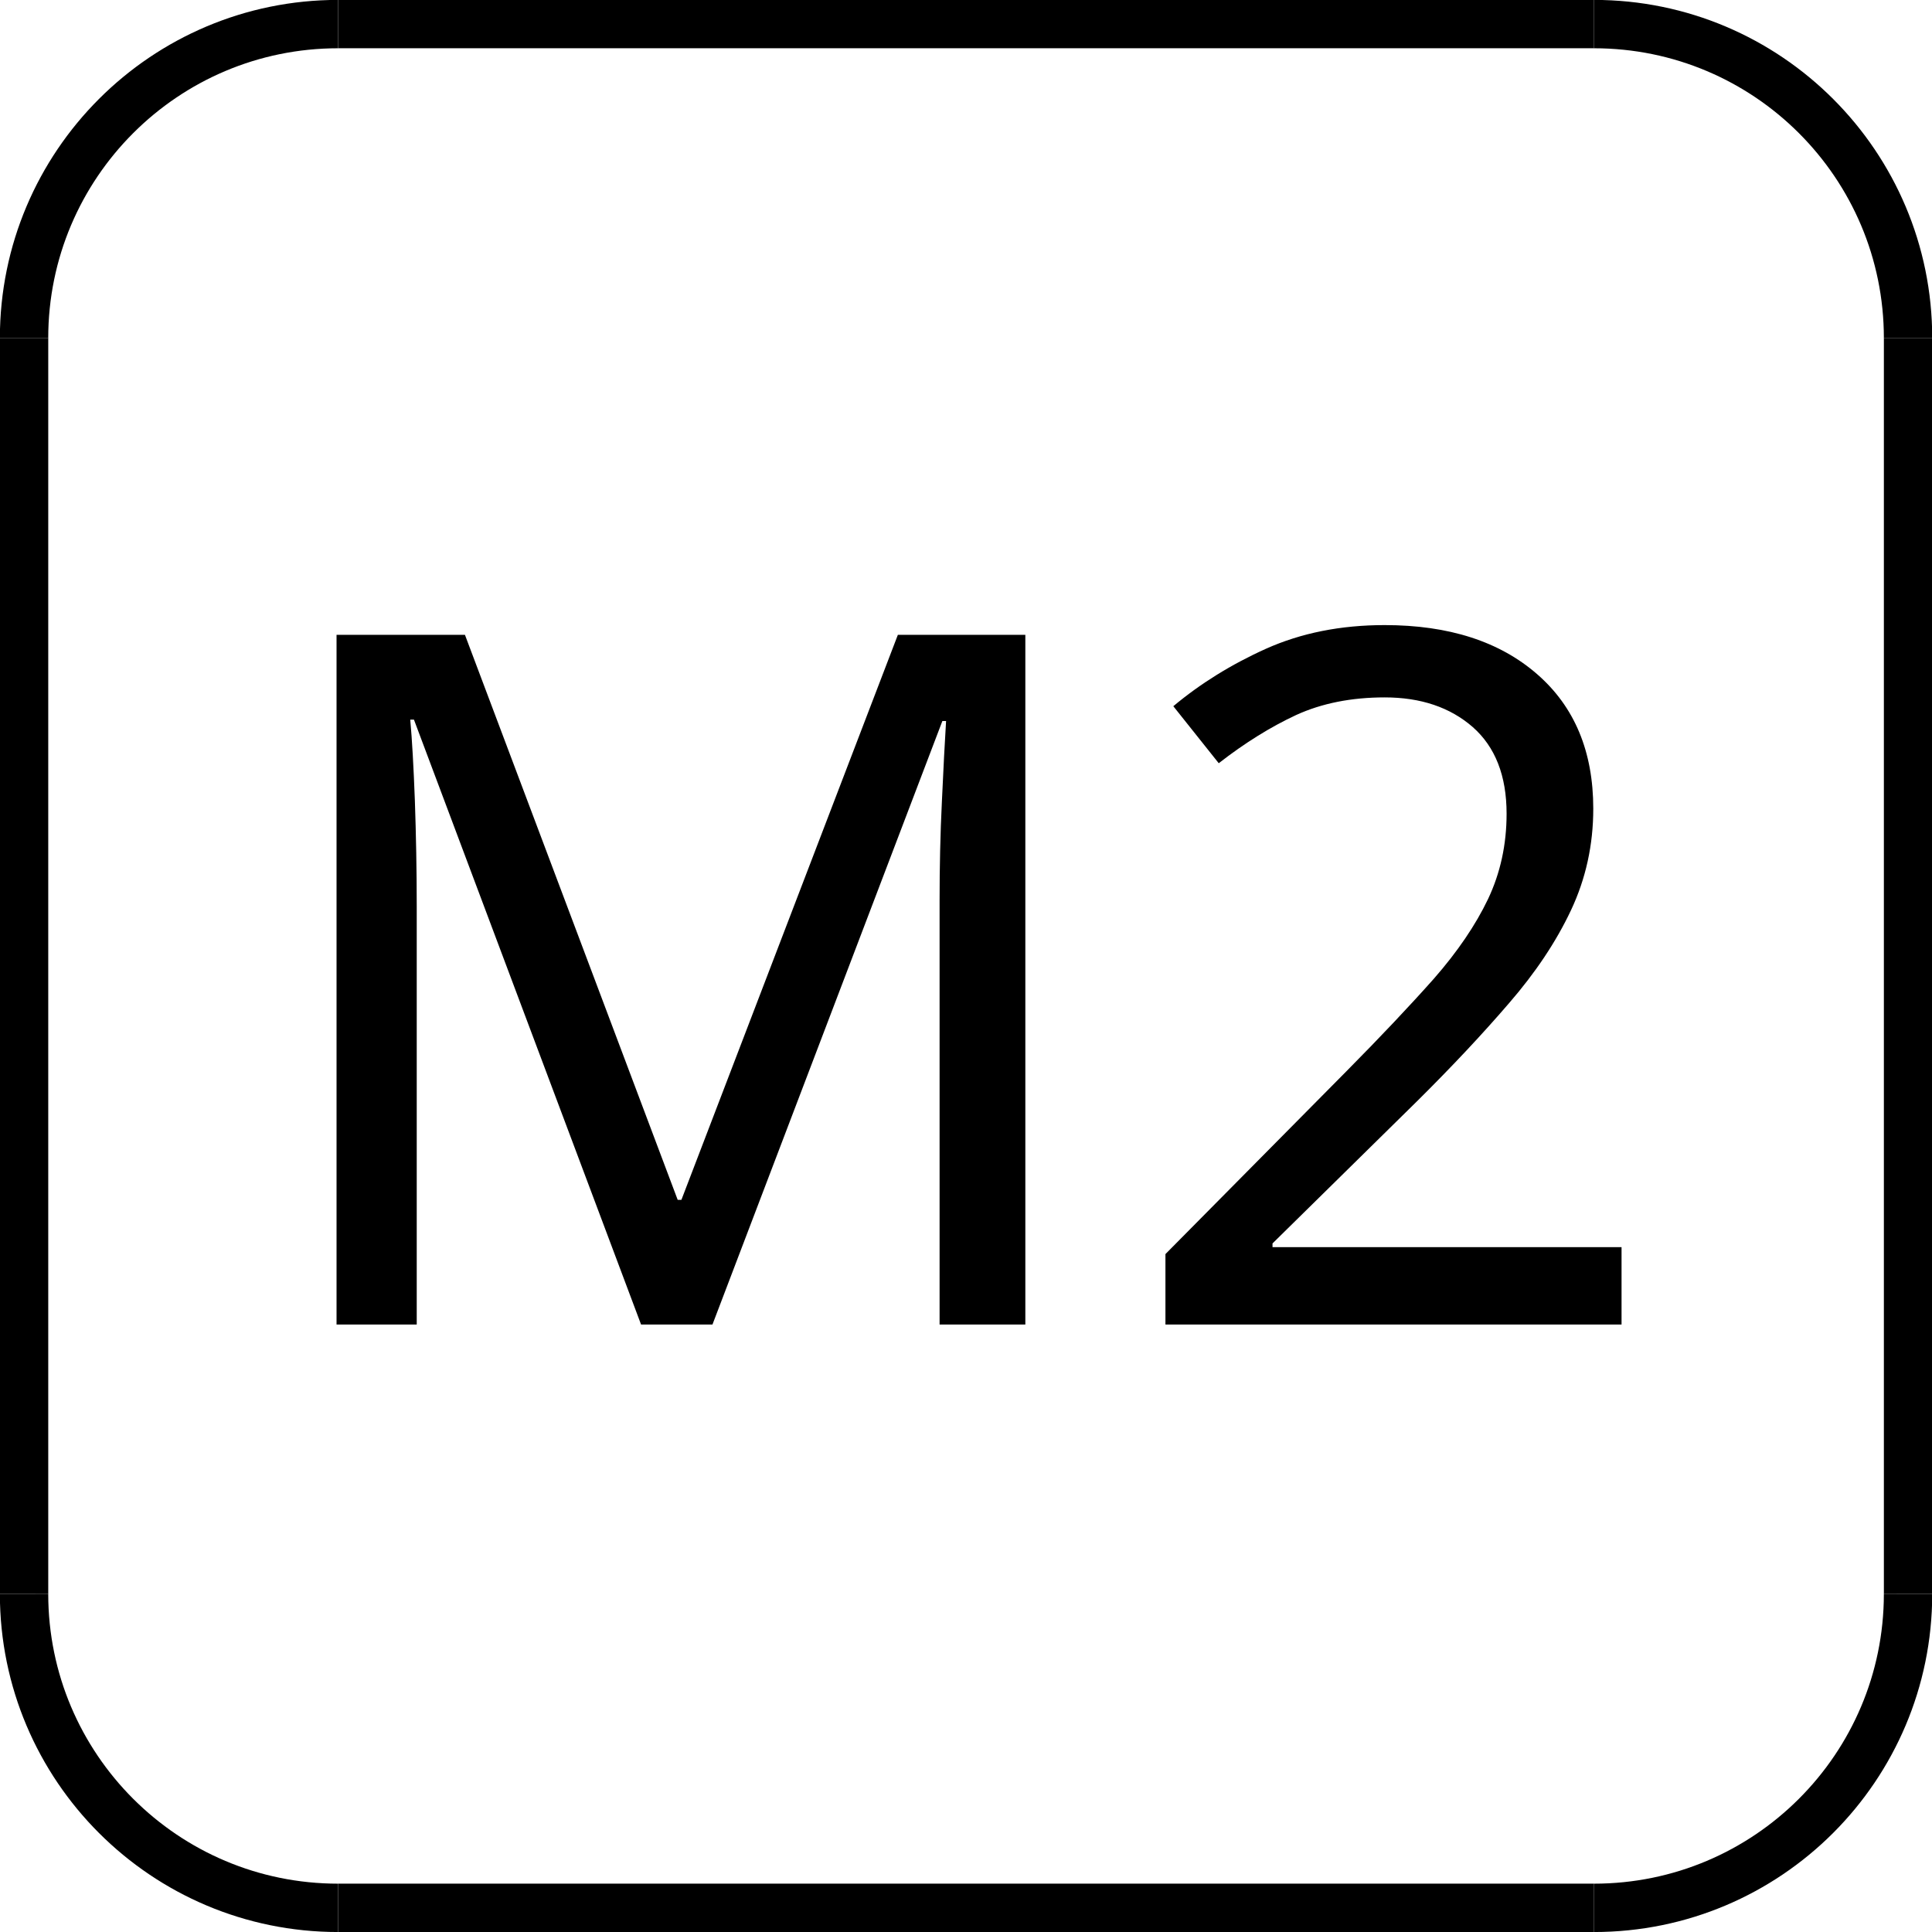
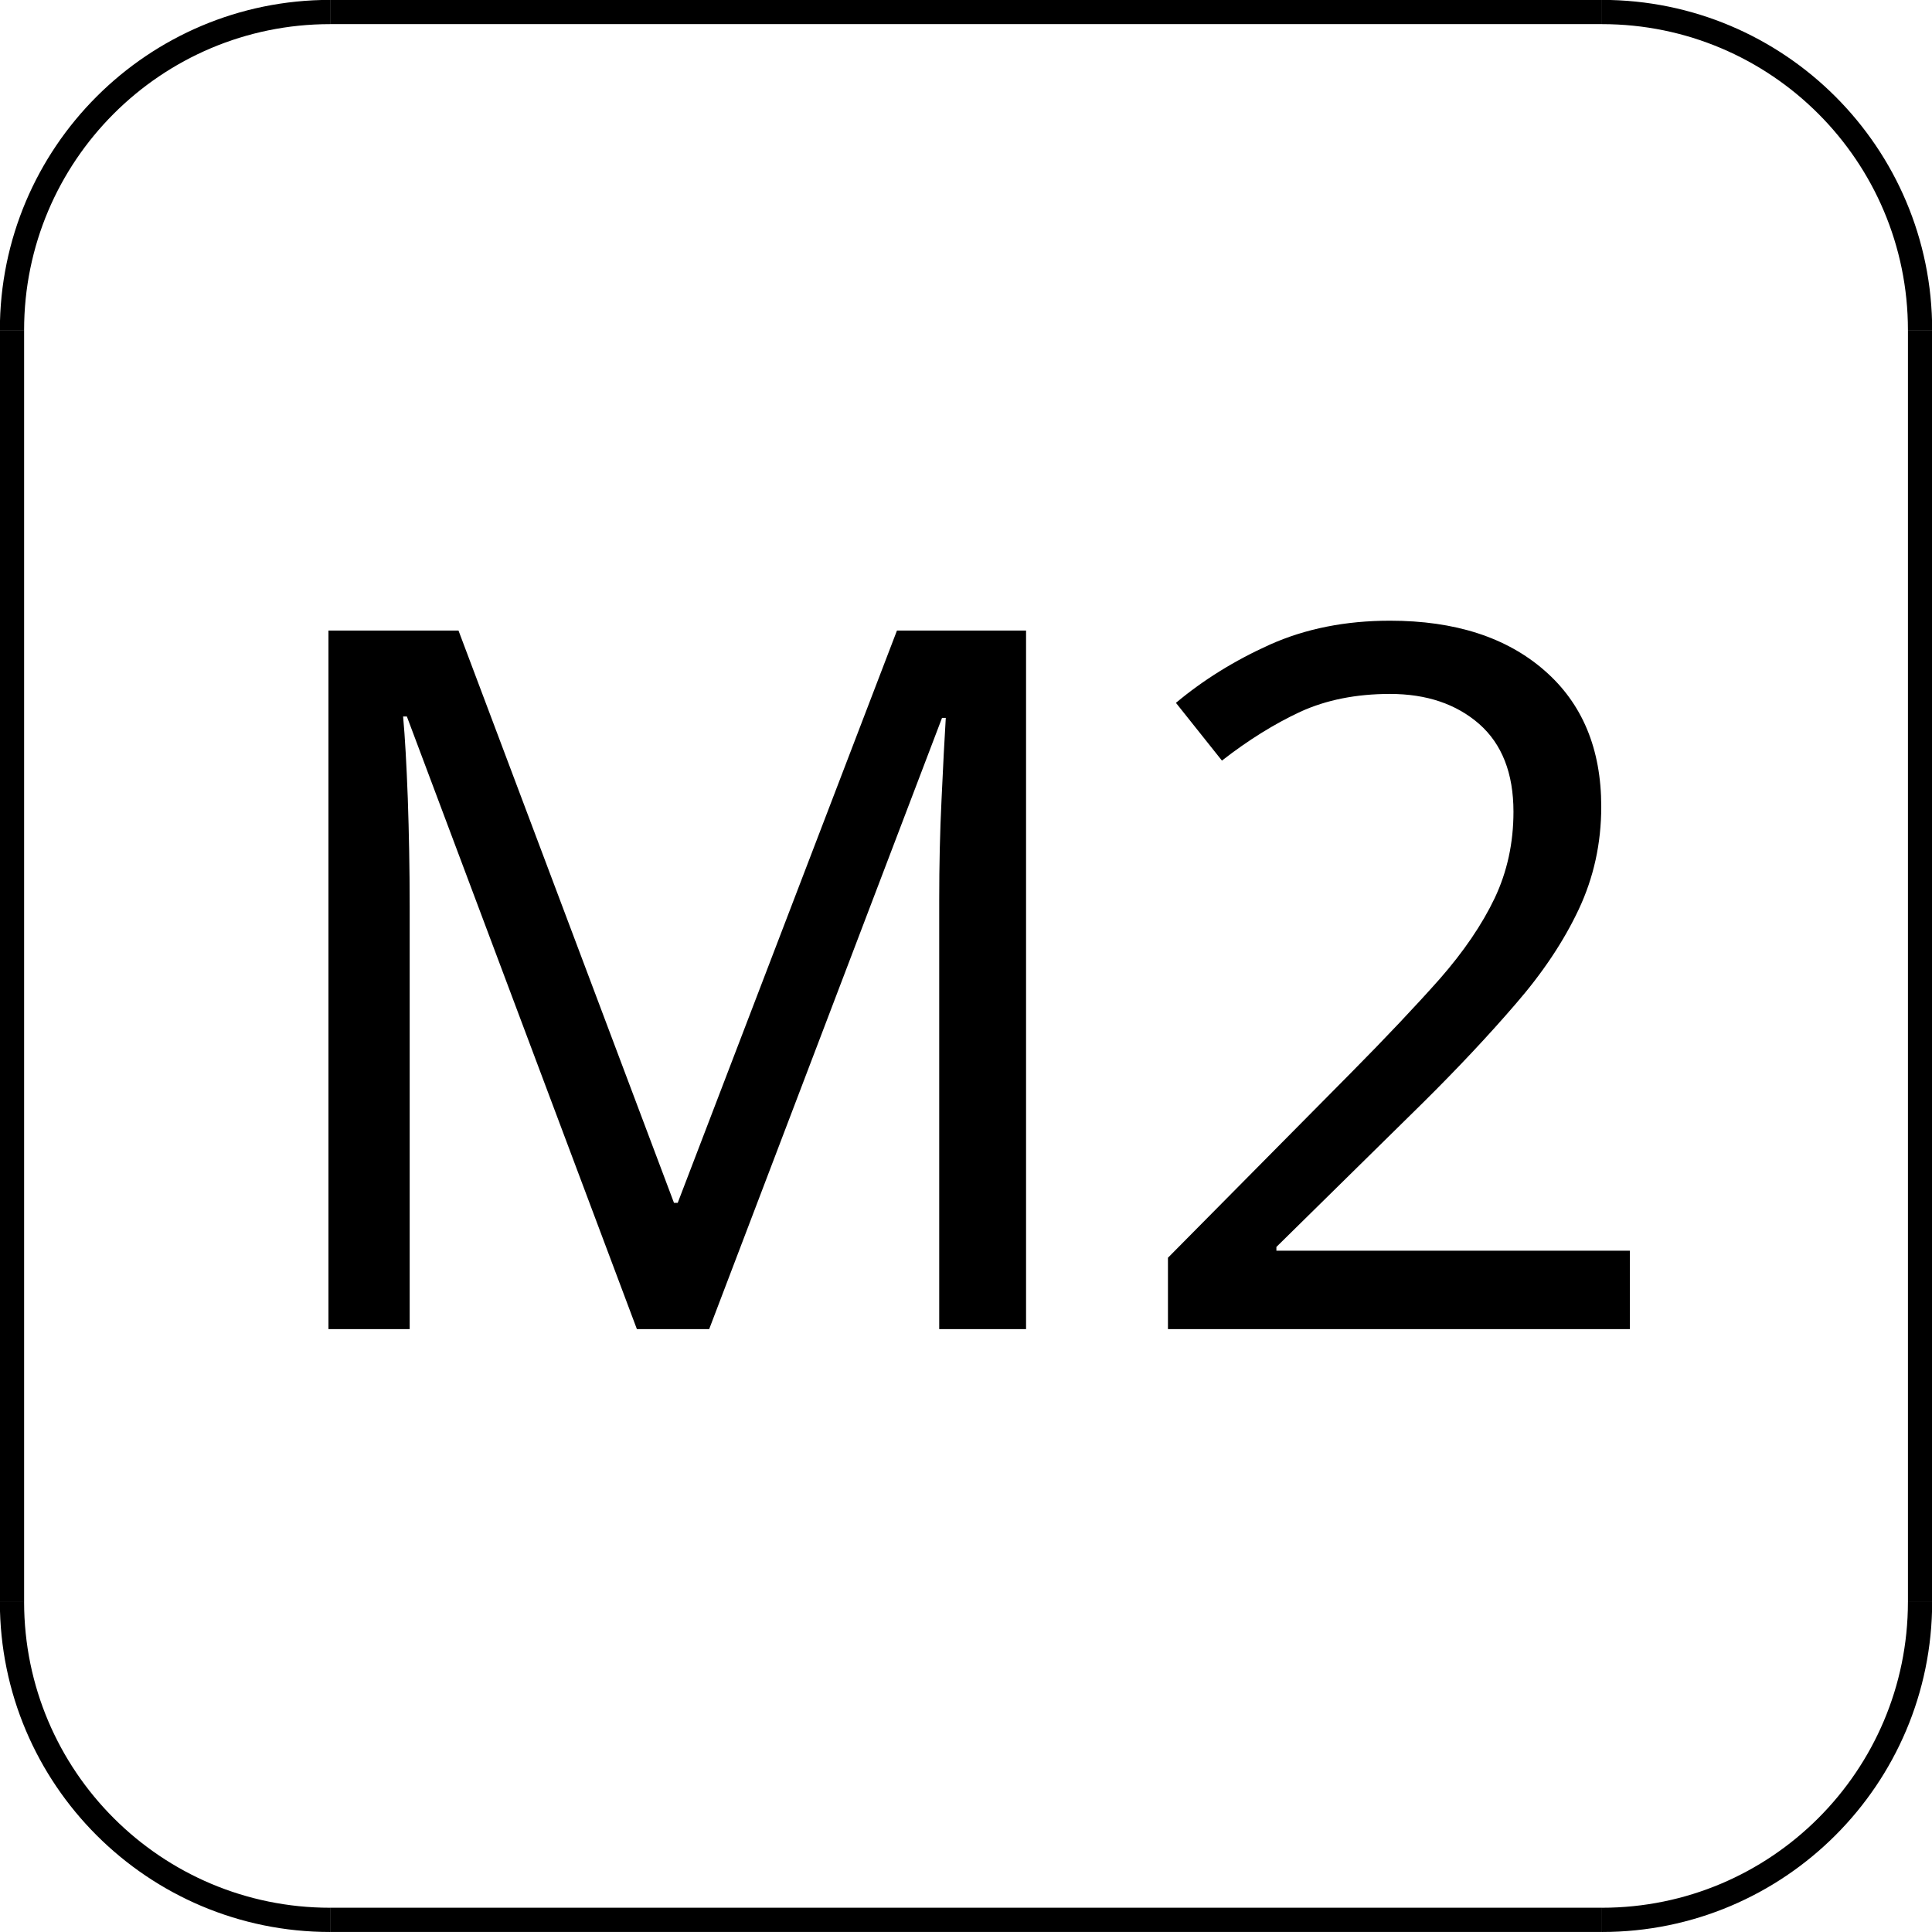
- <svg xmlns="http://www.w3.org/2000/svg" width="40" height="40" viewBox="0 0 10.583 10.583" version="1.1" id="svg19564">
+ <svg xmlns="http://www.w3.org/2000/svg" width="80mm" height="80mm" viewBox="0 0 80 80" version="1.1" id="svg19564">
  <defs id="defs19561">
    <clipPath id="clipId0">
      <path d="M 0,768 H 1024 V 0 H 0 Z" id="path2" />
    </clipPath>
  </defs>
-   <g id="layer1" transform="matrix(0.1625002,0,0,0.1625,-47.38328,-15.9312)" style="stroke-width:1.628;stroke-dasharray:none">
-     <g id="g12097-8" transform="matrix(8.316916,0,0,8.316961,12455.366,28149.615)" style="stroke-width:0.196;stroke-miterlimit:4;stroke-dasharray:none">
-       <path d="m -1461.164,-3372.718 a 1.273,1.273 0 0 0 -1.273,1.273" id="path1112-2" style="fill:none;stroke:#000000;stroke-width:0.196;stroke-miterlimit:4;stroke-dasharray:none" />
-       <path d="m -1462.437,-3366.355 a 1.273,1.273 0 0 0 1.273,1.272" id="path1114-9" style="fill:none;stroke:#000000;stroke-width:0.196;stroke-miterlimit:4;stroke-dasharray:none" />
-       <path d="m -1456.074,-3365.083 a 1.273,1.273 0 0 0 1.273,-1.272" id="path1116-9" style="fill:none;stroke:#000000;stroke-width:0.196;stroke-miterlimit:4;stroke-dasharray:none" />
-       <polyline points="538.271,375.944 533.181,375.944 " id="polyline1118-6" style="fill:none;stroke:#000000;stroke-width:0.196;stroke-miterlimit:4;stroke-dasharray:none" transform="translate(-1994.345,-3741.027)" />
-       <polyline points="533.181,368.309 538.271,368.309 " id="polyline1120-0" style="fill:none;stroke:#000000;stroke-width:0.196;stroke-miterlimit:4;stroke-dasharray:none" transform="translate(-1994.345,-3741.027)" />
-       <polyline points="531.908,374.672 531.908,369.582 " id="polyline1122-2" style="fill:none;stroke:#000000;stroke-width:0.196;stroke-miterlimit:4;stroke-dasharray:none" transform="translate(-1994.345,-3741.027)" />
-       <polyline points="539.544,369.582 539.544,374.672 " id="polyline1124-7" style="fill:none;stroke:#000000;stroke-width:0.196;stroke-miterlimit:4;stroke-dasharray:none" transform="translate(-1994.345,-3741.027)" />
-       <path d="m -1454.801,-3371.445 a 1.273,1.273 0 0 0 -1.273,-1.273" id="path1126-6" style="fill:none;stroke:#000000;stroke-width:0.196;stroke-miterlimit:4;stroke-dasharray:none" />
+   <g id="layer1" transform="matrix(1.244083,0,0,1.244095,-363.2736,-122.4816)" style="stroke-width:0.804;stroke-dasharray:none">
+     <g id="g12097-8" transform="matrix(8.316916,0,0,8.316961,12455.366,28149.615)" style="stroke-width:0.097;stroke-miterlimit:4;stroke-dasharray:none">
+       <path d="m -1461.164,-3372.718 a 1.273,1.273 0 0 0 -1.273,1.273" id="path1112-2" style="fill:none;stroke:#000000;stroke-width:0.097;stroke-miterlimit:4;stroke-dasharray:none" />
+       <path d="m -1462.437,-3366.355 a 1.273,1.273 0 0 0 1.273,1.272" id="path1114-9" style="fill:none;stroke:#000000;stroke-width:0.097;stroke-miterlimit:4;stroke-dasharray:none" />
+       <path d="m -1456.074,-3365.083 a 1.273,1.273 0 0 0 1.273,-1.272" id="path1116-9" style="fill:none;stroke:#000000;stroke-width:0.097;stroke-miterlimit:4;stroke-dasharray:none" />
+       <polyline points="538.271,375.944 533.181,375.944 " id="polyline1118-6" style="fill:none;stroke:#000000;stroke-width:0.097;stroke-miterlimit:4;stroke-dasharray:none" transform="translate(-1994.345,-3741.027)" />
+       <polyline points="533.181,368.309 538.271,368.309 " id="polyline1120-0" style="fill:none;stroke:#000000;stroke-width:0.097;stroke-miterlimit:4;stroke-dasharray:none" transform="translate(-1994.345,-3741.027)" />
+       <polyline points="531.908,374.672 531.908,369.582 " id="polyline1122-2" style="fill:none;stroke:#000000;stroke-width:0.097;stroke-miterlimit:4;stroke-dasharray:none" transform="translate(-1994.345,-3741.027)" />
+       <polyline points="539.544,369.582 539.544,374.672 " id="polyline1124-7" style="fill:none;stroke:#000000;stroke-width:0.097;stroke-miterlimit:4;stroke-dasharray:none" transform="translate(-1994.345,-3741.027)" />
+       <path d="m -1454.801,-3371.445 a 1.273,1.273 0 0 0 -1.273,-1.273" id="path1126-6" style="fill:none;stroke:#000000;stroke-width:0.097;stroke-miterlimit:4;stroke-dasharray:none" />
    </g>
-     <text xml:space="preserve" style="font-style:normal;font-variant:normal;font-weight:normal;font-stretch:normal;font-size:34.003px;line-height:1.25;font-family:sans-serif;-inkscape-font-specification:'sans-serif, Normal';font-variant-ligatures:normal;font-variant-caps:normal;font-variant-numeric:normal;font-variant-east-asian:normal;fill:#000000;fill-opacity:1;stroke:none;stroke-width:1.628;stroke-miterlimit:4;stroke-dasharray:none" x="299.778" y="142.687" id="text44048">
-       <tspan id="tspan44046" style="font-style:normal;font-variant:normal;font-weight:normal;font-stretch:normal;font-size:32.564px;font-family:sans-serif;-inkscape-font-specification:'sans-serif, Normal';font-variant-ligatures:normal;font-variant-caps:normal;font-variant-numeric:normal;font-variant-east-asian:normal;stroke-width:1.628;stroke-miterlimit:4;stroke-dasharray:none" x="299.778" y="142.687">M2</tspan>
+     <text xml:space="preserve" style="font-style:normal;font-variant:normal;font-weight:normal;font-stretch:normal;font-size:34.003px;line-height:1.25;font-family:sans-serif;-inkscape-font-specification:'sans-serif, Normal';font-variant-ligatures:normal;font-variant-caps:normal;font-variant-numeric:normal;font-variant-east-asian:normal;fill:#000000;fill-opacity:1;stroke:none;stroke-width:0.804;stroke-miterlimit:4;stroke-dasharray:none" x="299.778" y="142.687" id="text44048">
+       <tspan id="tspan44046" style="font-style:normal;font-variant:normal;font-weight:normal;font-stretch:normal;font-size:32.564px;font-family:sans-serif;-inkscape-font-specification:'sans-serif, Normal';font-variant-ligatures:normal;font-variant-caps:normal;font-variant-numeric:normal;font-variant-east-asian:normal;stroke-width:0.804;stroke-miterlimit:4;stroke-dasharray:none" x="299.778" y="142.687">M2</tspan>
    </text>
  </g>
</svg>
